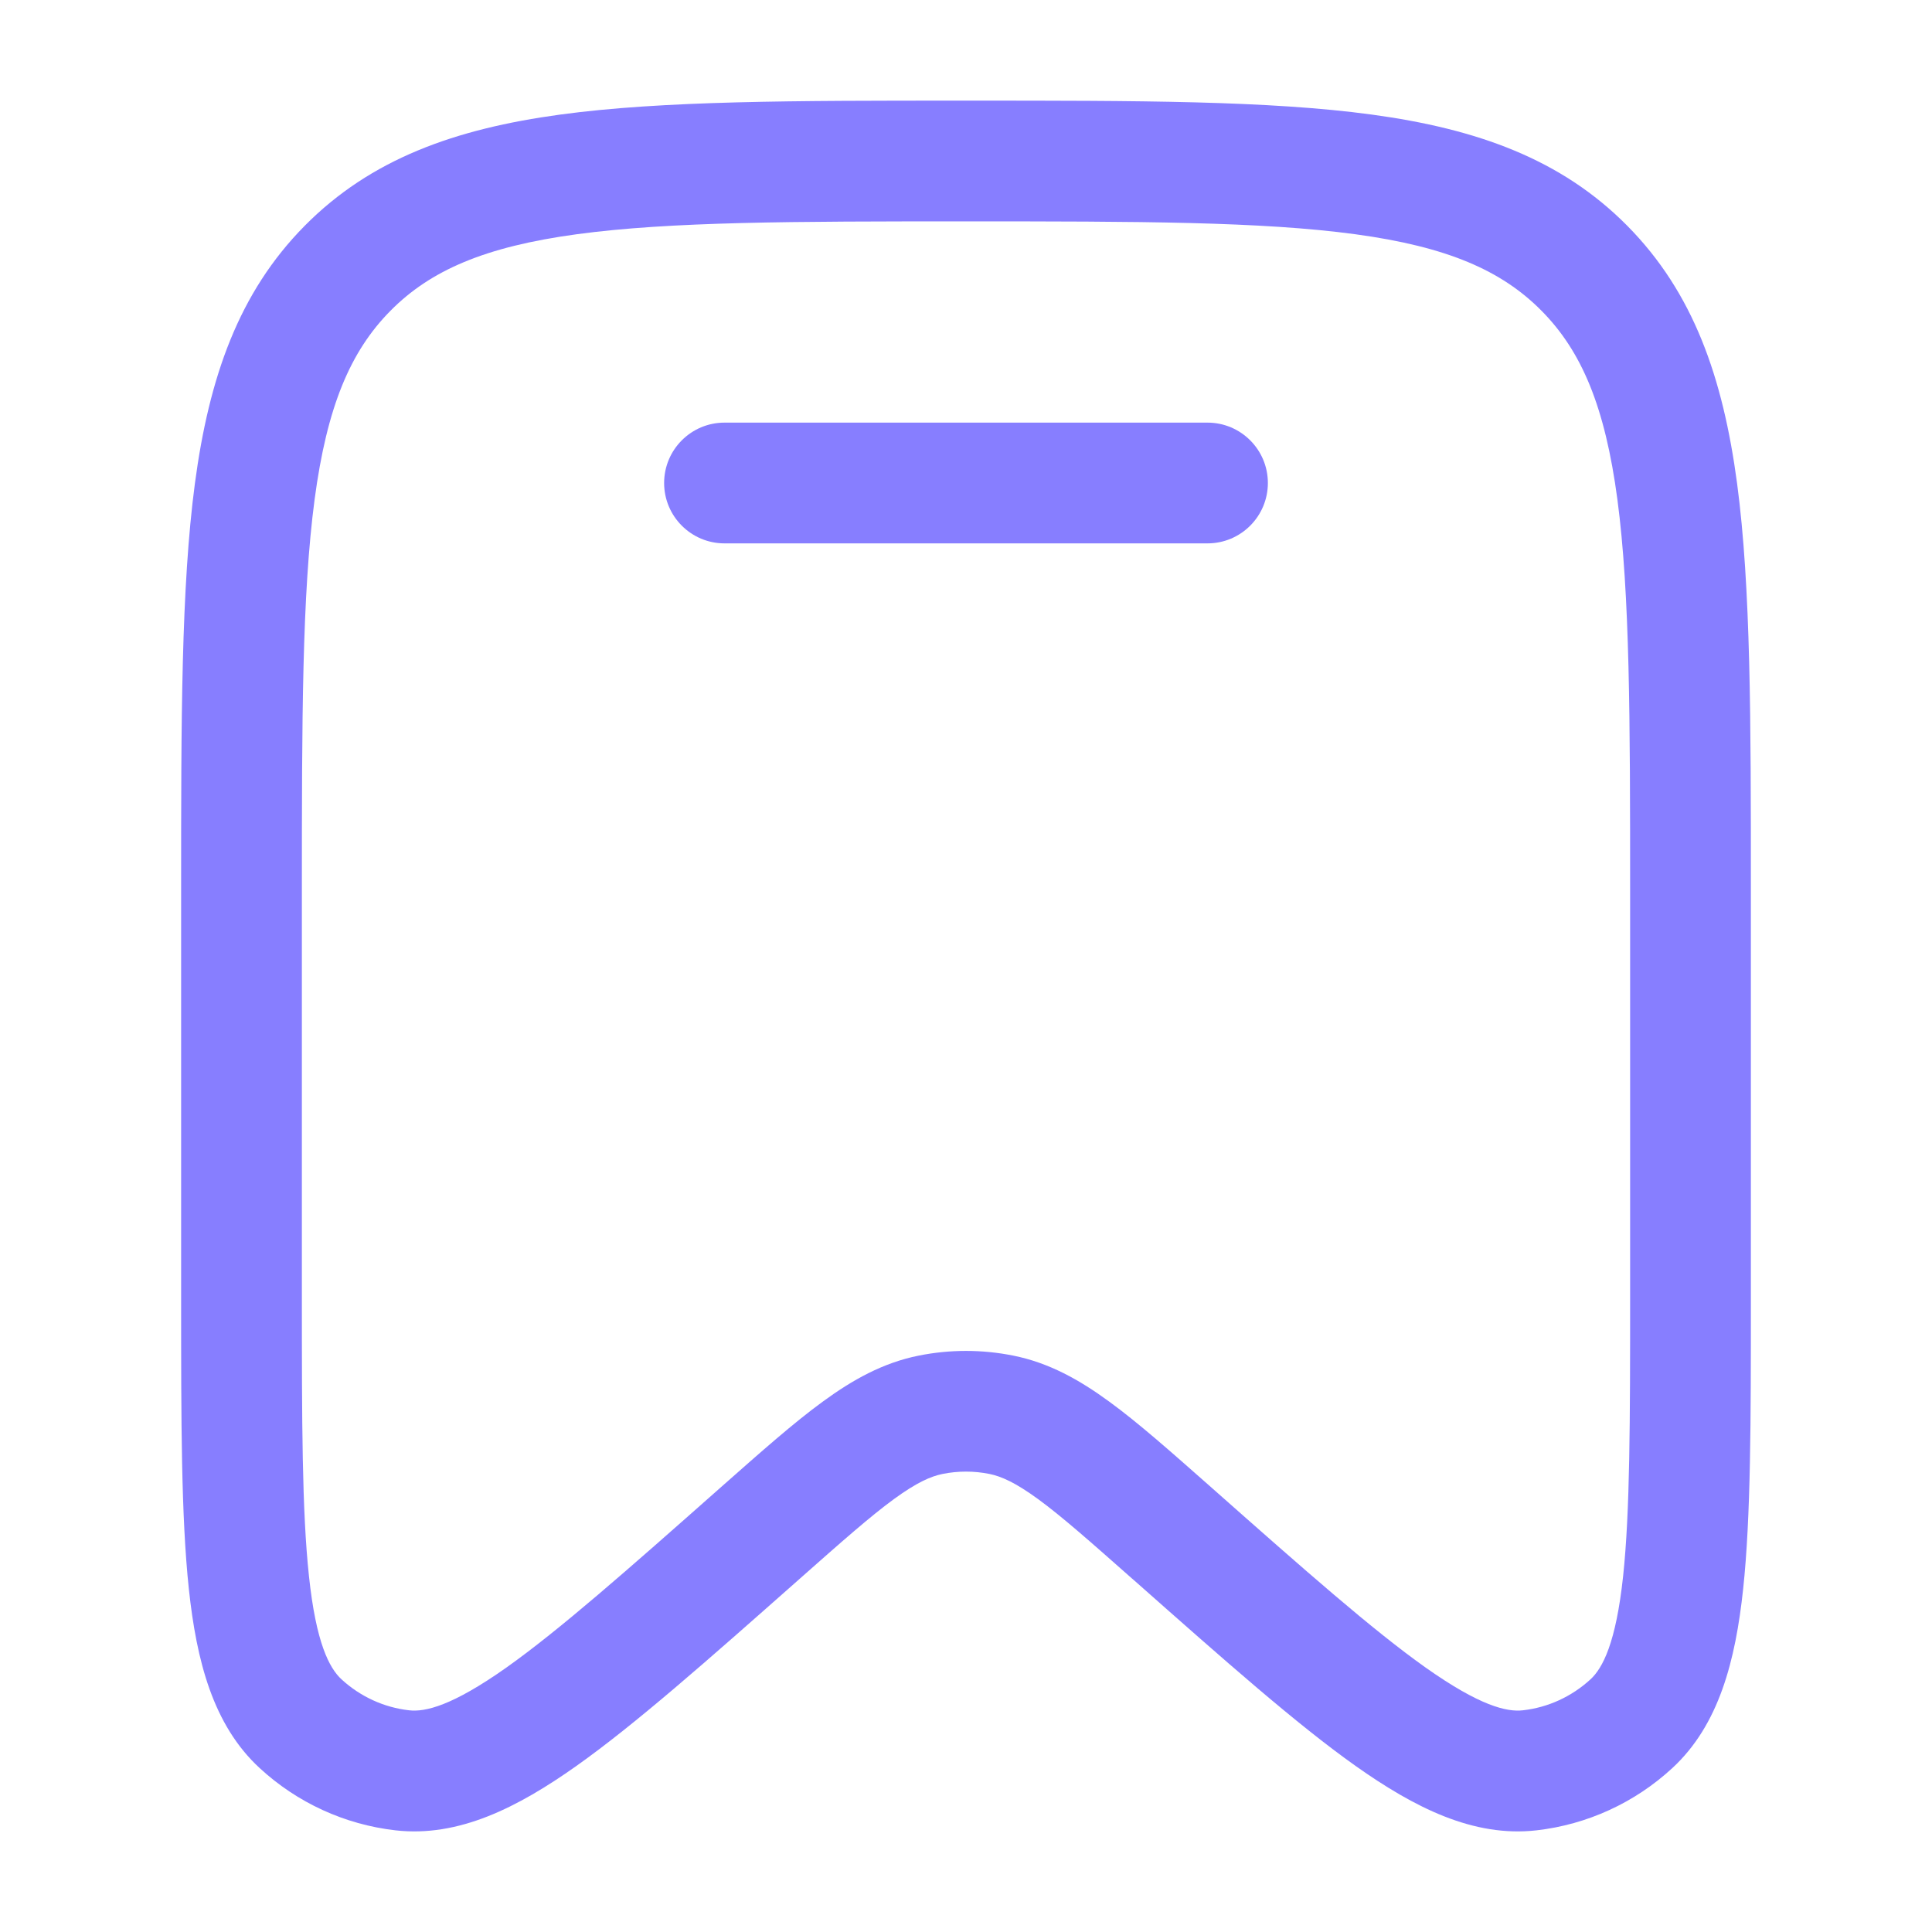
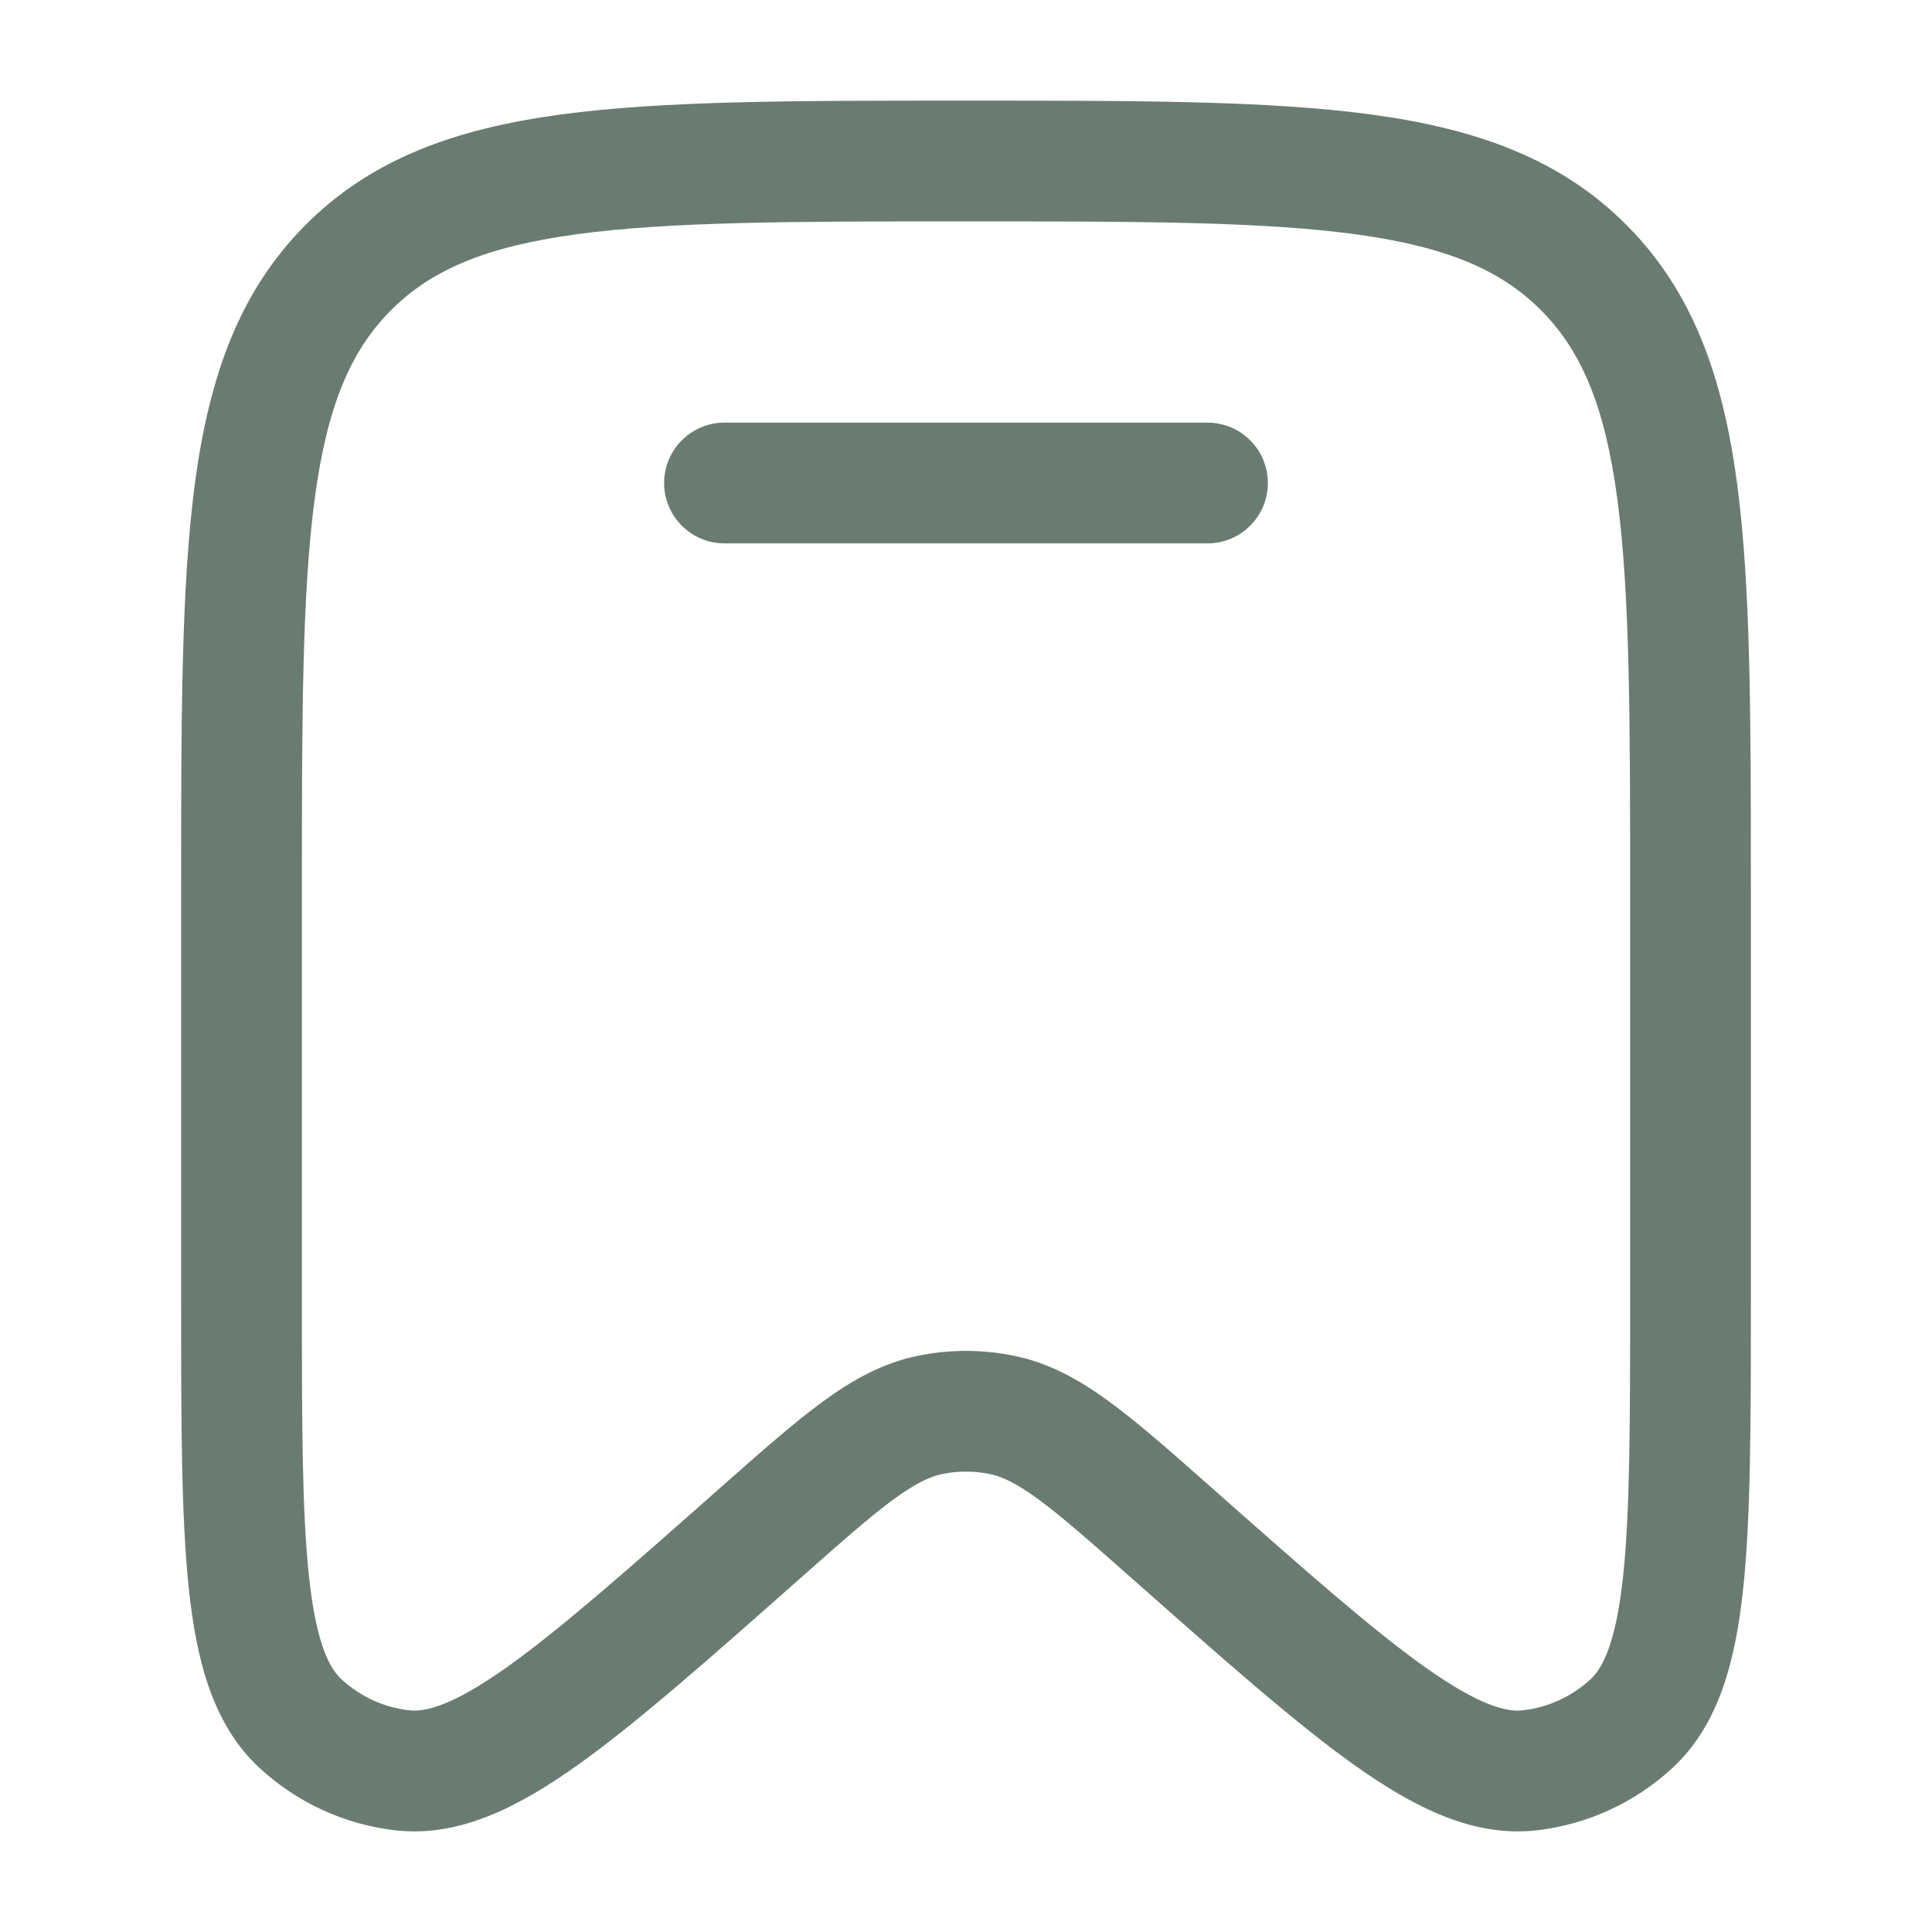
<svg xmlns="http://www.w3.org/2000/svg" width="24" height="24" viewBox="0 0 24 24" fill="none">
-   <path d="M9 5.25C8.586 5.25 8.25 5.586 8.25 6C8.25 6.414 8.586 6.75 9 6.75H15C15.414 6.75 15.75 6.414 15.75 6C15.75 5.586 15.414 5.25 15 5.25H9Z" fill="#877EFF" />
-   <path fill-rule="evenodd" clip-rule="evenodd" d="M11.943 1.25C9.87 1.25 8.237 1.25 6.961 1.423C5.651 1.601 4.606 1.975 3.785 2.805C2.965 3.634 2.597 4.687 2.421 6.007C2.25 7.296 2.25 8.945 2.25 11.041V16.139C2.25 17.647 2.25 18.84 2.346 19.739C2.441 20.627 2.644 21.428 3.226 21.964C3.692 22.394 4.282 22.665 4.912 22.737C5.699 22.827 6.434 22.451 7.159 21.938C7.892 21.419 8.781 20.632 9.903 19.64L9.939 19.608C10.459 19.148 10.811 18.837 11.105 18.622C11.389 18.415 11.562 18.34 11.708 18.31C11.901 18.271 12.099 18.271 12.292 18.31C12.438 18.34 12.611 18.415 12.895 18.622C13.189 18.837 13.541 19.148 14.061 19.608L14.098 19.64C15.219 20.632 16.108 21.419 16.841 21.938C17.566 22.451 18.301 22.827 19.088 22.737C19.718 22.665 20.308 22.394 20.774 21.964C21.355 21.428 21.559 20.627 21.654 19.739C21.75 18.84 21.75 17.647 21.75 16.139V11.041C21.75 8.945 21.75 7.295 21.579 6.007C21.403 4.687 21.035 3.634 20.215 2.805C19.394 1.975 18.349 1.601 17.039 1.423C15.763 1.25 14.13 1.25 12.057 1.25H11.943ZM4.851 3.86C5.348 3.358 6.023 3.065 7.163 2.91C8.326 2.752 9.857 2.75 12 2.75C14.143 2.75 15.674 2.752 16.837 2.91C17.977 3.065 18.652 3.358 19.149 3.86C19.647 4.363 19.938 5.048 20.092 6.205C20.248 7.383 20.25 8.932 20.25 11.098V16.091C20.25 17.657 20.249 18.77 20.163 19.579C20.074 20.409 19.91 20.72 19.758 20.861C19.524 21.076 19.23 21.211 18.918 21.246C18.718 21.269 18.384 21.192 17.708 20.714C17.05 20.247 16.221 19.516 15.055 18.484L15.029 18.461C14.541 18.03 14.137 17.672 13.78 17.412C13.407 17.139 13.031 16.929 12.588 16.84C12.2 16.762 11.8 16.762 11.412 16.84C10.969 16.929 10.593 17.139 10.22 17.412C9.863 17.672 9.459 18.03 8.971 18.461L8.945 18.484C7.779 19.516 6.95 20.247 6.292 20.714C5.616 21.192 5.282 21.269 5.082 21.246C4.77 21.211 4.476 21.076 4.242 20.861C4.09 20.72 3.926 20.409 3.838 19.579C3.751 18.77 3.75 17.657 3.75 16.091V11.098C3.75 8.932 3.752 7.383 3.908 6.205C4.062 5.048 4.353 4.363 4.851 3.86Z" fill="#877EFF" />
+   <path d="M9 5.25C8.586 5.25 8.25 5.586 8.25 6C8.25 6.414 8.586 6.75 9 6.75H15C15.414 6.75 15.75 6.414 15.75 6C15.75 5.586 15.414 5.25 15 5.25H9Z" fill="#6a7c72" />
+   <path fill-rule="evenodd" clip-rule="evenodd" d="M11.943 1.25C9.87 1.25 8.237 1.25 6.961 1.423C5.651 1.601 4.606 1.975 3.785 2.805C2.965 3.634 2.597 4.687 2.421 6.007C2.25 7.296 2.25 8.945 2.25 11.041V16.139C2.25 17.647 2.25 18.84 2.346 19.739C2.441 20.627 2.644 21.428 3.226 21.964C3.692 22.394 4.282 22.665 4.912 22.737C5.699 22.827 6.434 22.451 7.159 21.938C7.892 21.419 8.781 20.632 9.903 19.64L9.939 19.608C10.459 19.148 10.811 18.837 11.105 18.622C11.389 18.415 11.562 18.34 11.708 18.31C11.901 18.271 12.099 18.271 12.292 18.31C12.438 18.34 12.611 18.415 12.895 18.622C13.189 18.837 13.541 19.148 14.061 19.608L14.098 19.64C15.219 20.632 16.108 21.419 16.841 21.938C17.566 22.451 18.301 22.827 19.088 22.737C19.718 22.665 20.308 22.394 20.774 21.964C21.355 21.428 21.559 20.627 21.654 19.739C21.75 18.84 21.75 17.647 21.75 16.139V11.041C21.75 8.945 21.75 7.295 21.579 6.007C21.403 4.687 21.035 3.634 20.215 2.805C19.394 1.975 18.349 1.601 17.039 1.423C15.763 1.25 14.13 1.25 12.057 1.25H11.943ZM4.851 3.86C5.348 3.358 6.023 3.065 7.163 2.91C8.326 2.752 9.857 2.75 12 2.75C14.143 2.75 15.674 2.752 16.837 2.91C17.977 3.065 18.652 3.358 19.149 3.86C19.647 4.363 19.938 5.048 20.092 6.205C20.248 7.383 20.25 8.932 20.25 11.098V16.091C20.25 17.657 20.249 18.77 20.163 19.579C20.074 20.409 19.91 20.72 19.758 20.861C19.524 21.076 19.23 21.211 18.918 21.246C18.718 21.269 18.384 21.192 17.708 20.714C17.05 20.247 16.221 19.516 15.055 18.484L15.029 18.461C14.541 18.03 14.137 17.672 13.78 17.412C13.407 17.139 13.031 16.929 12.588 16.84C12.2 16.762 11.8 16.762 11.412 16.84C10.969 16.929 10.593 17.139 10.22 17.412C9.863 17.672 9.459 18.03 8.971 18.461L8.945 18.484C7.779 19.516 6.95 20.247 6.292 20.714C5.616 21.192 5.282 21.269 5.082 21.246C4.77 21.211 4.476 21.076 4.242 20.861C4.09 20.72 3.926 20.409 3.838 19.579C3.751 18.77 3.75 17.657 3.75 16.091V11.098C3.75 8.932 3.752 7.383 3.908 6.205C4.062 5.048 4.353 4.363 4.851 3.86Z" fill="#6a7c72" />
</svg>
